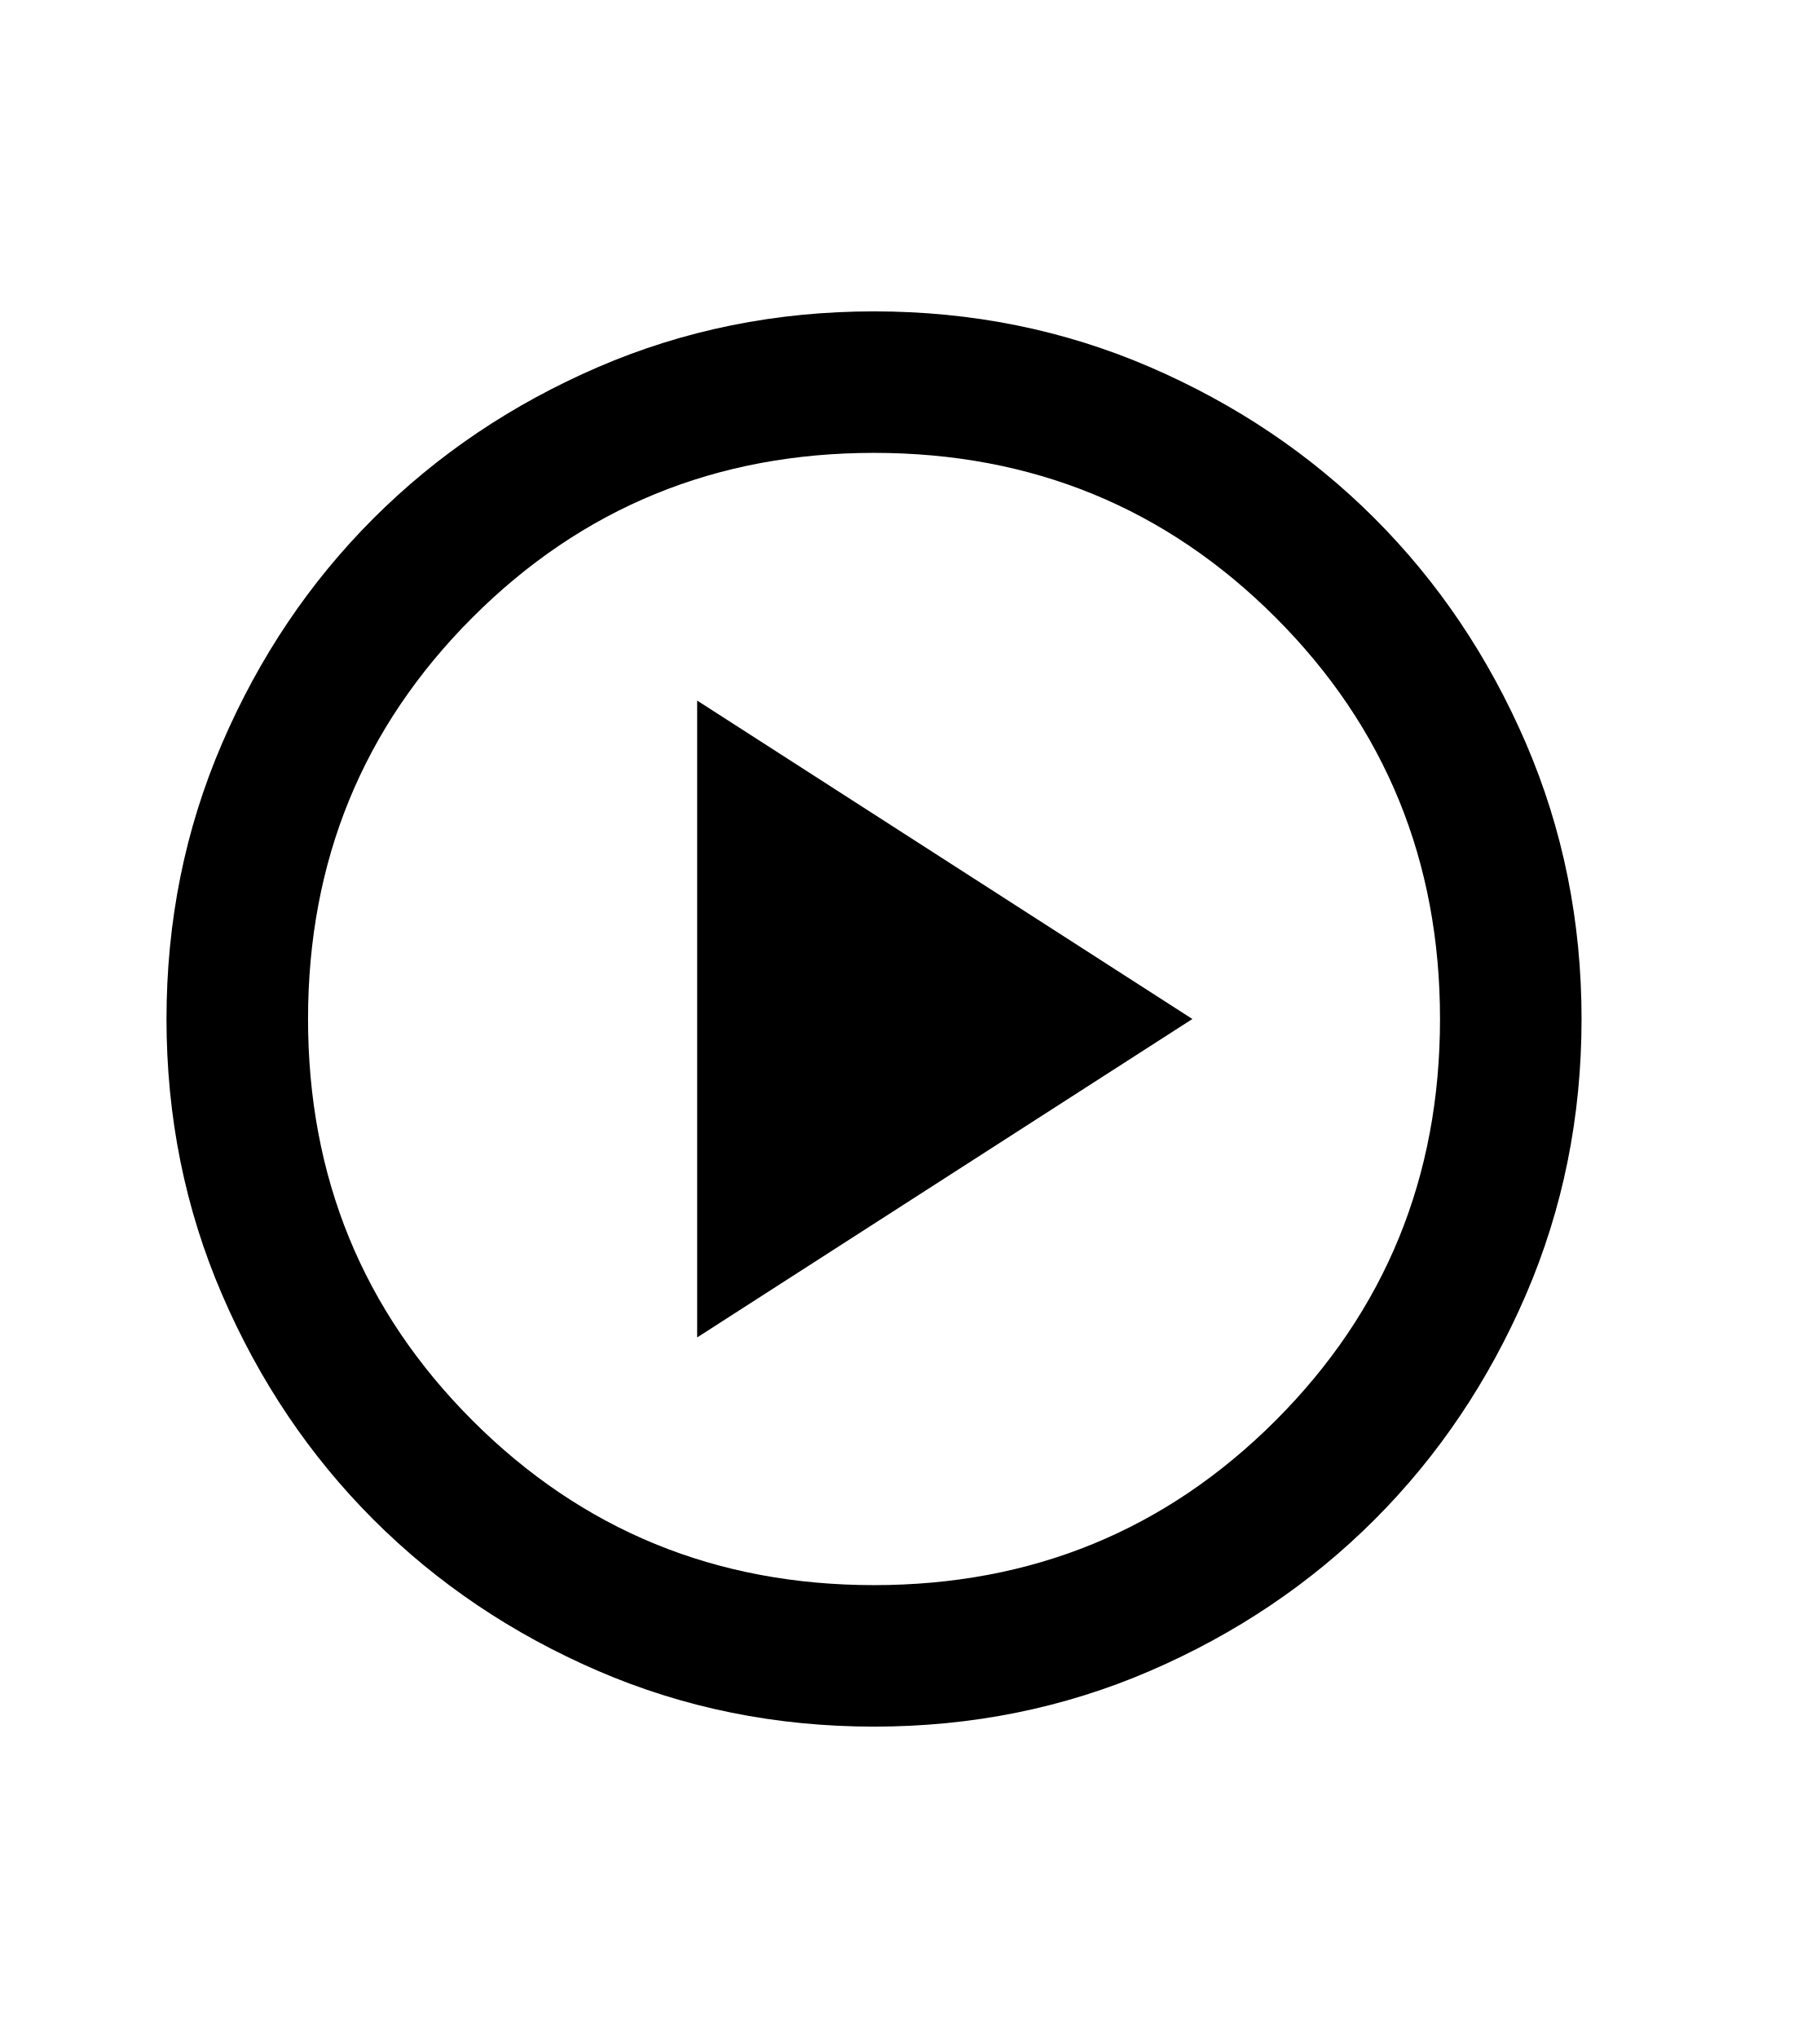
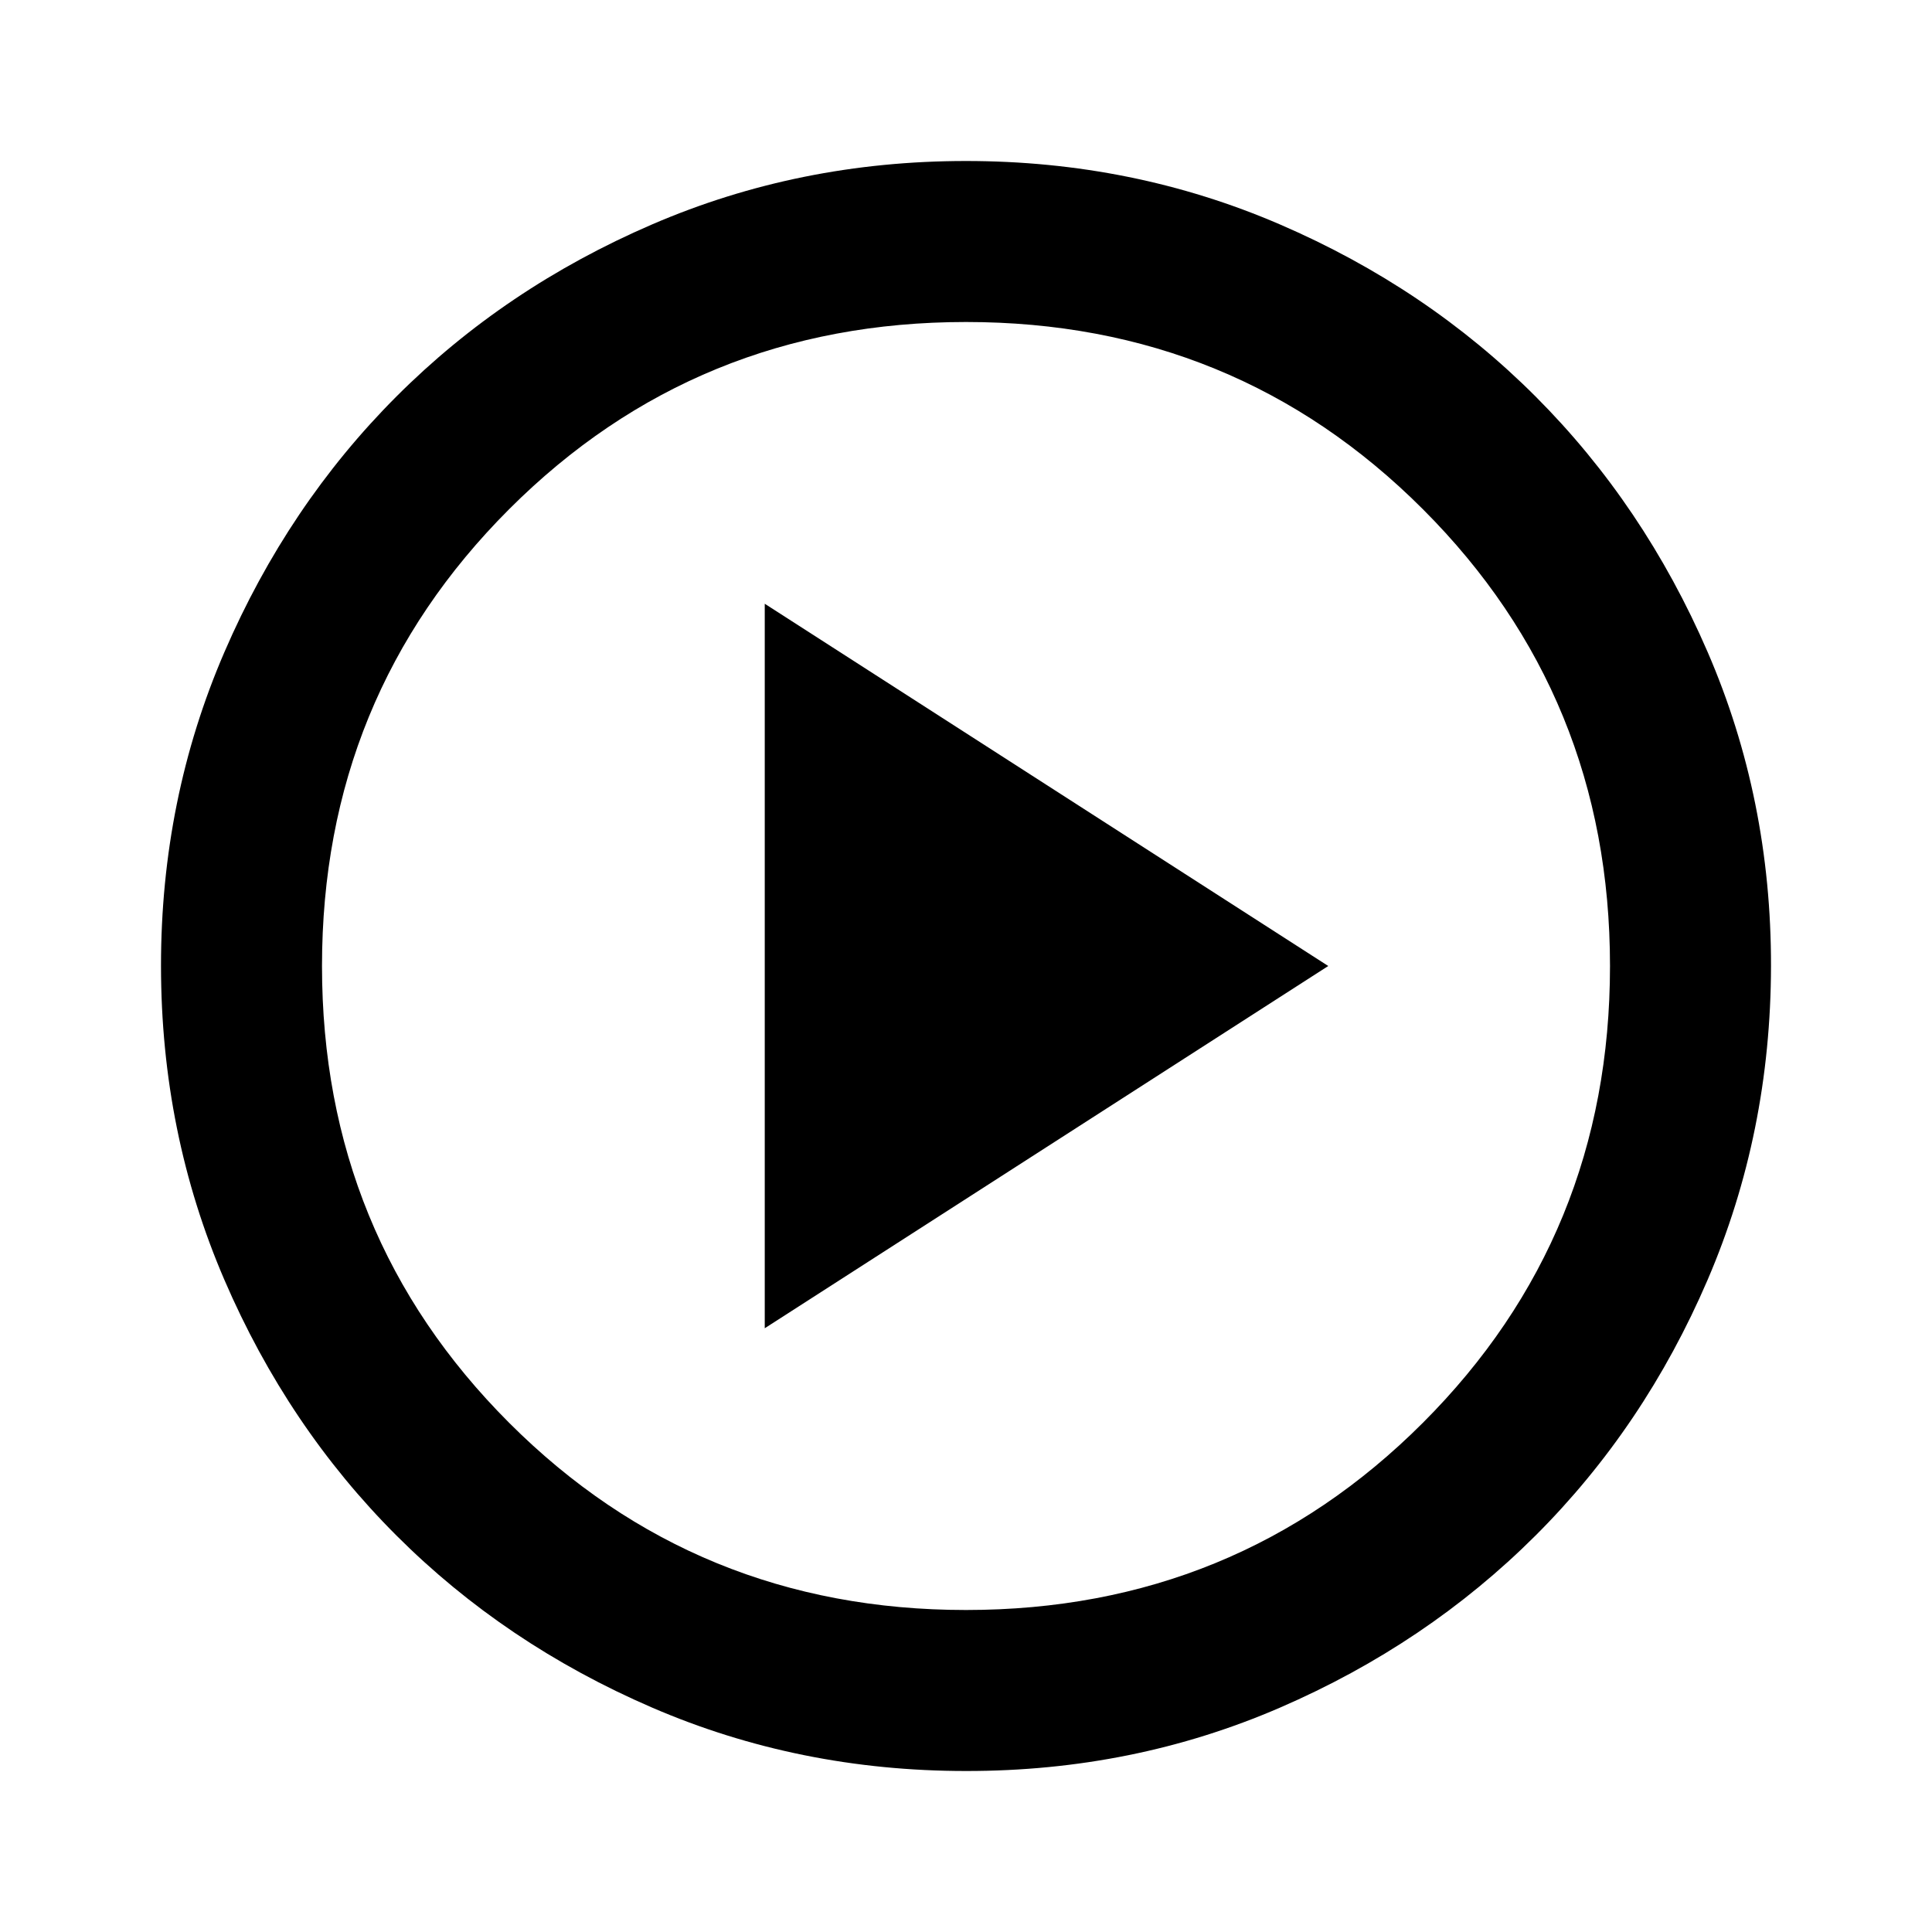
- <svg xmlns="http://www.w3.org/2000/svg" width="25" height="28" viewBox="0 0 25 28" fill="none">
-   <path d="M9.58 18.375L16.385 14L9.58 9.625V18.375ZM12.01 23.722C10.665 23.722 9.402 23.467 8.219 22.957C7.036 22.446 6.007 21.753 5.132 20.878C4.257 20.003 3.564 18.974 3.054 17.792C2.543 16.609 2.288 15.345 2.288 14C2.288 12.655 2.543 11.391 3.054 10.208C3.564 9.025 4.257 7.997 5.132 7.122C6.007 6.247 7.036 5.554 8.219 5.043C9.402 4.533 10.665 4.278 12.01 4.278C13.355 4.278 14.619 4.533 15.802 5.043C16.985 5.554 18.014 6.247 18.889 7.122C19.764 7.997 20.456 9.025 20.967 10.208C21.477 11.391 21.733 12.655 21.733 14C21.733 15.345 21.477 16.609 20.967 17.792C20.456 18.974 19.764 20.003 18.889 20.878C18.014 21.753 16.985 22.446 15.802 22.957C14.619 23.467 13.355 23.722 12.01 23.722ZM12.01 21.778C14.182 21.778 16.021 21.024 17.528 19.517C19.035 18.01 19.788 16.171 19.788 14C19.788 11.829 19.035 9.99 17.528 8.483C16.021 6.976 14.182 6.222 12.01 6.222C9.839 6.222 8 6.976 6.493 8.483C4.986 9.99 4.233 11.829 4.233 14C4.233 16.171 4.986 18.01 6.493 19.517C8 21.024 9.839 21.778 12.01 21.778Z" fill="currentColor" />
+ <svg xmlns="http://www.w3.org/2000/svg" viewBox="0 0 24 24">
+   <path fill="currentColor" d="m9.5 16.5l7-4.5l-7-4.5zM12 22q-2.075 0-3.9-.788t-3.175-2.137T2.788 15.9T2 12t.788-3.9t2.137-3.175T8.1 2.788T12 2t3.9.788t3.175 2.137T21.213 8.1T22 12t-.788 3.9t-2.137 3.175t-3.175 2.138T12 22m0-2q3.35 0 5.675-2.325T20 12t-2.325-5.675T12 4T6.325 6.325T4 12t2.325 5.675T12 20m0-8" />
</svg>
